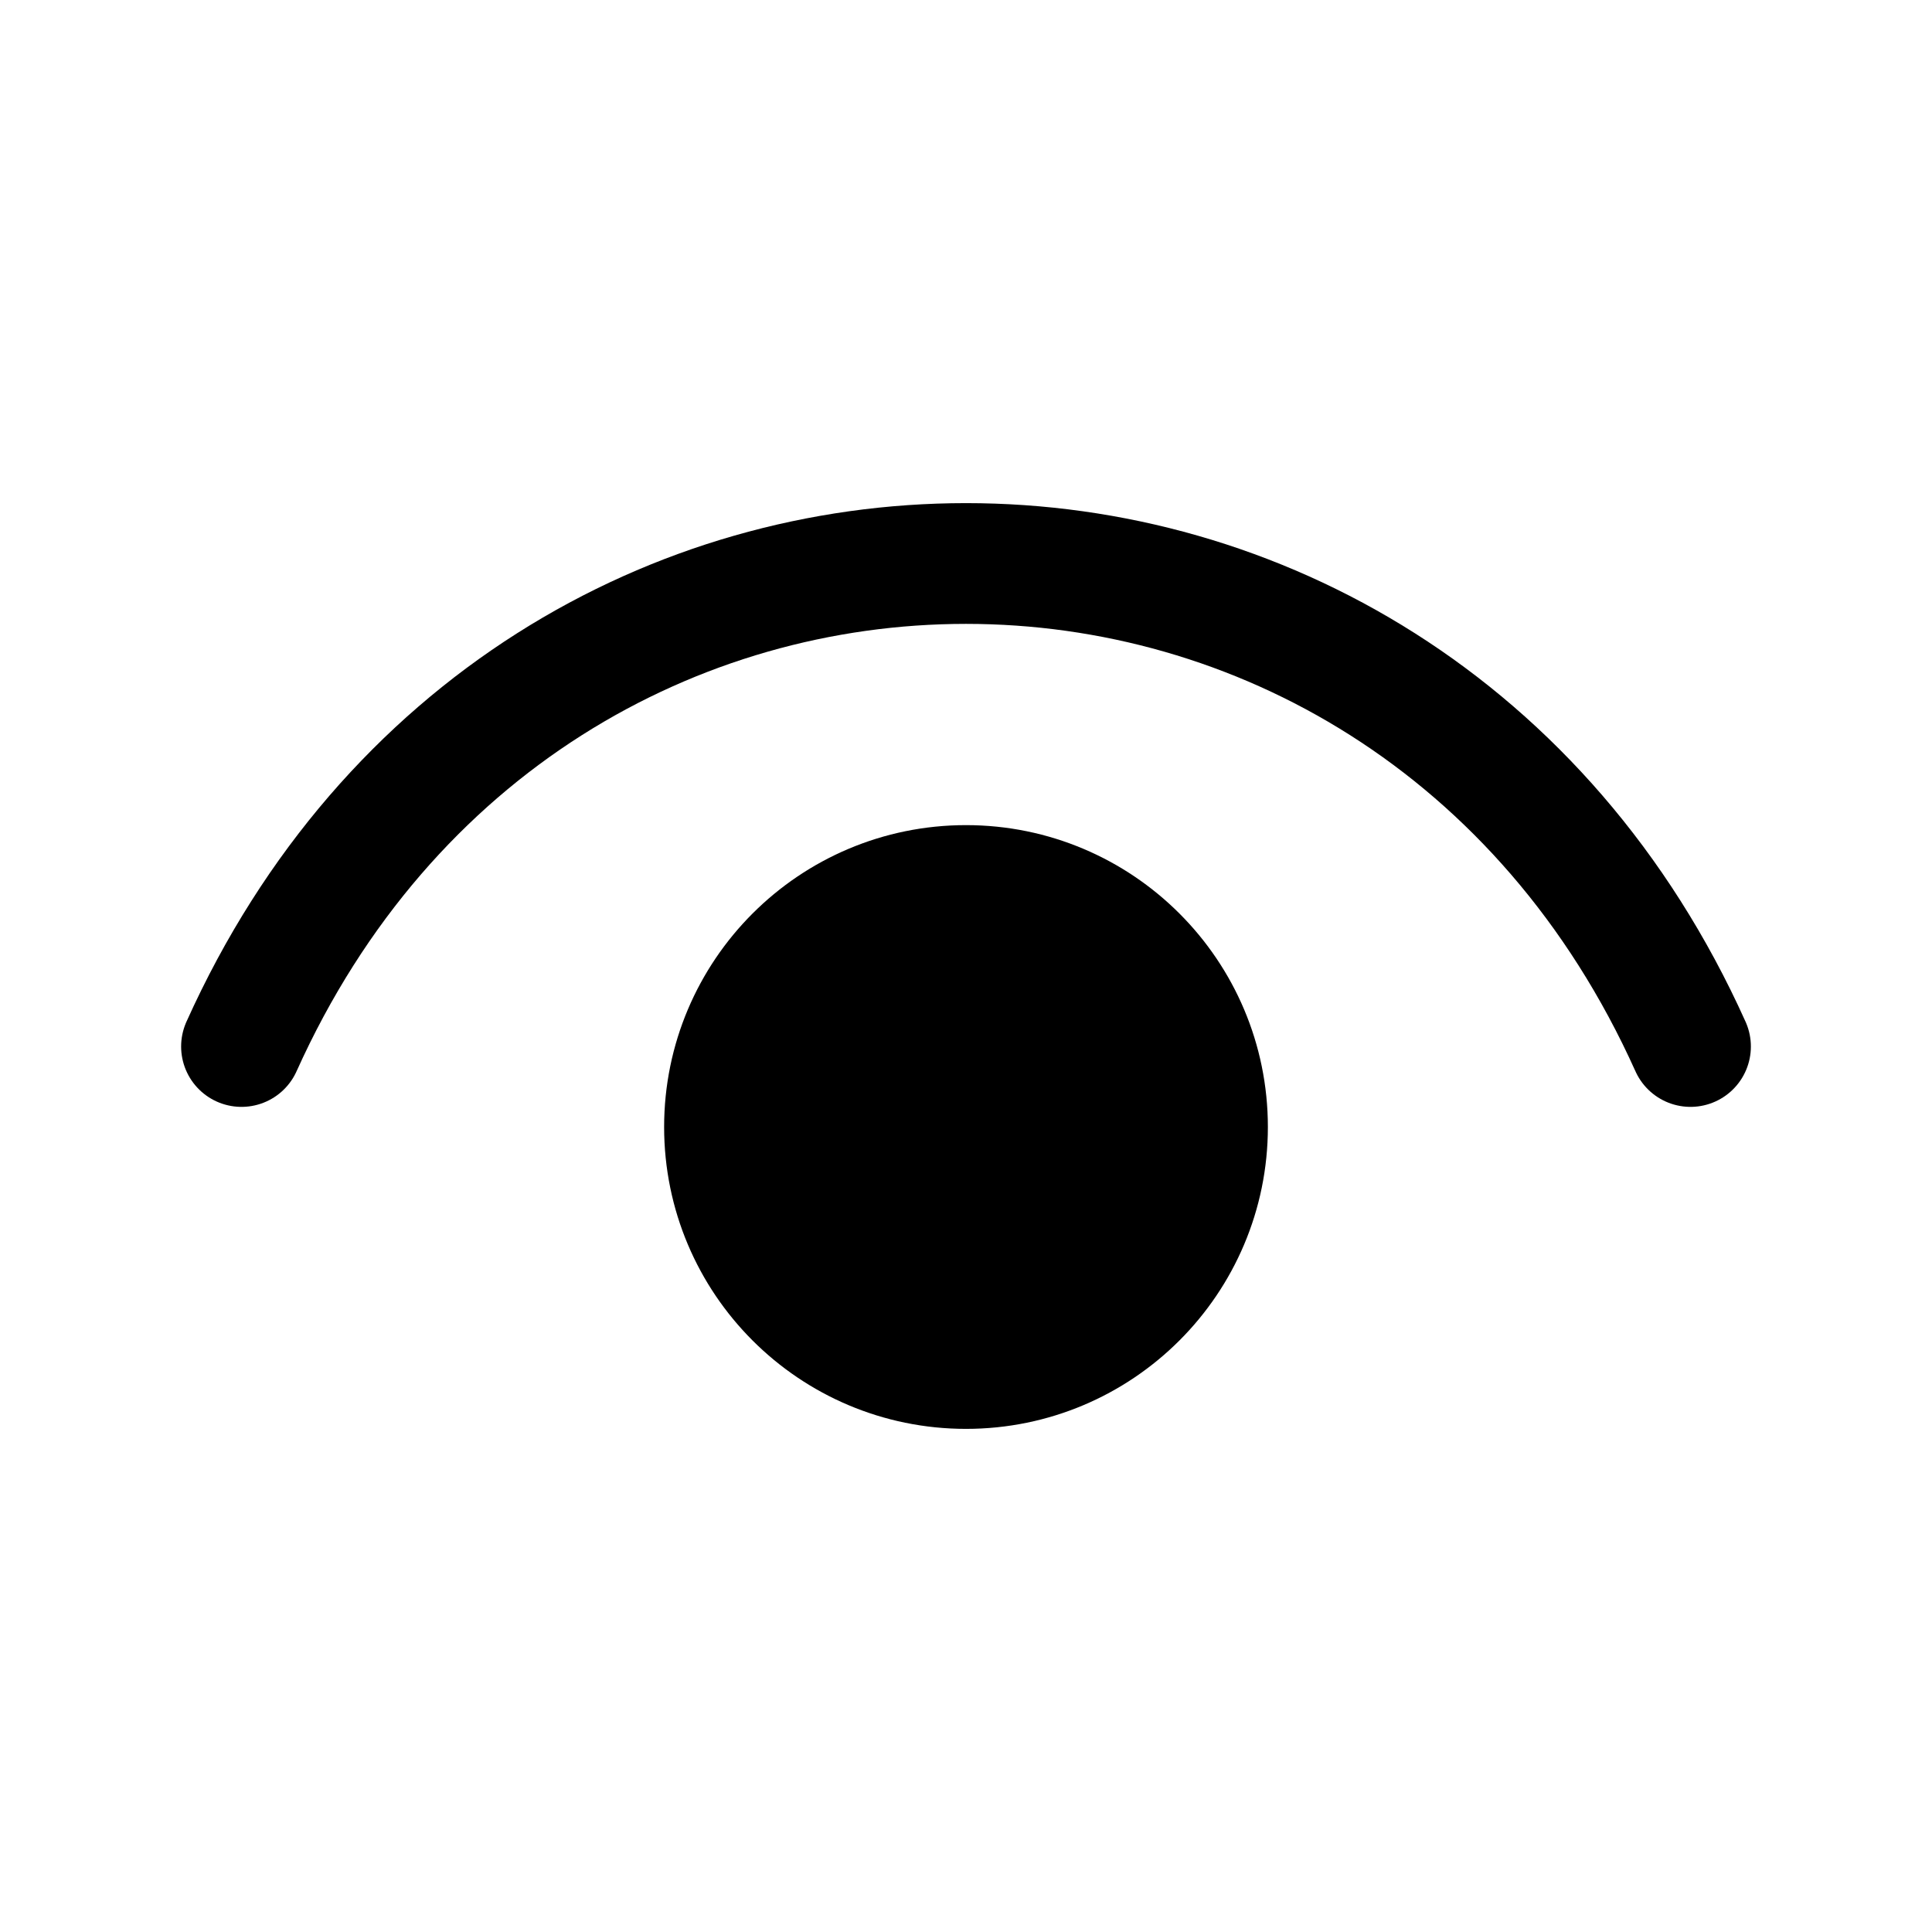
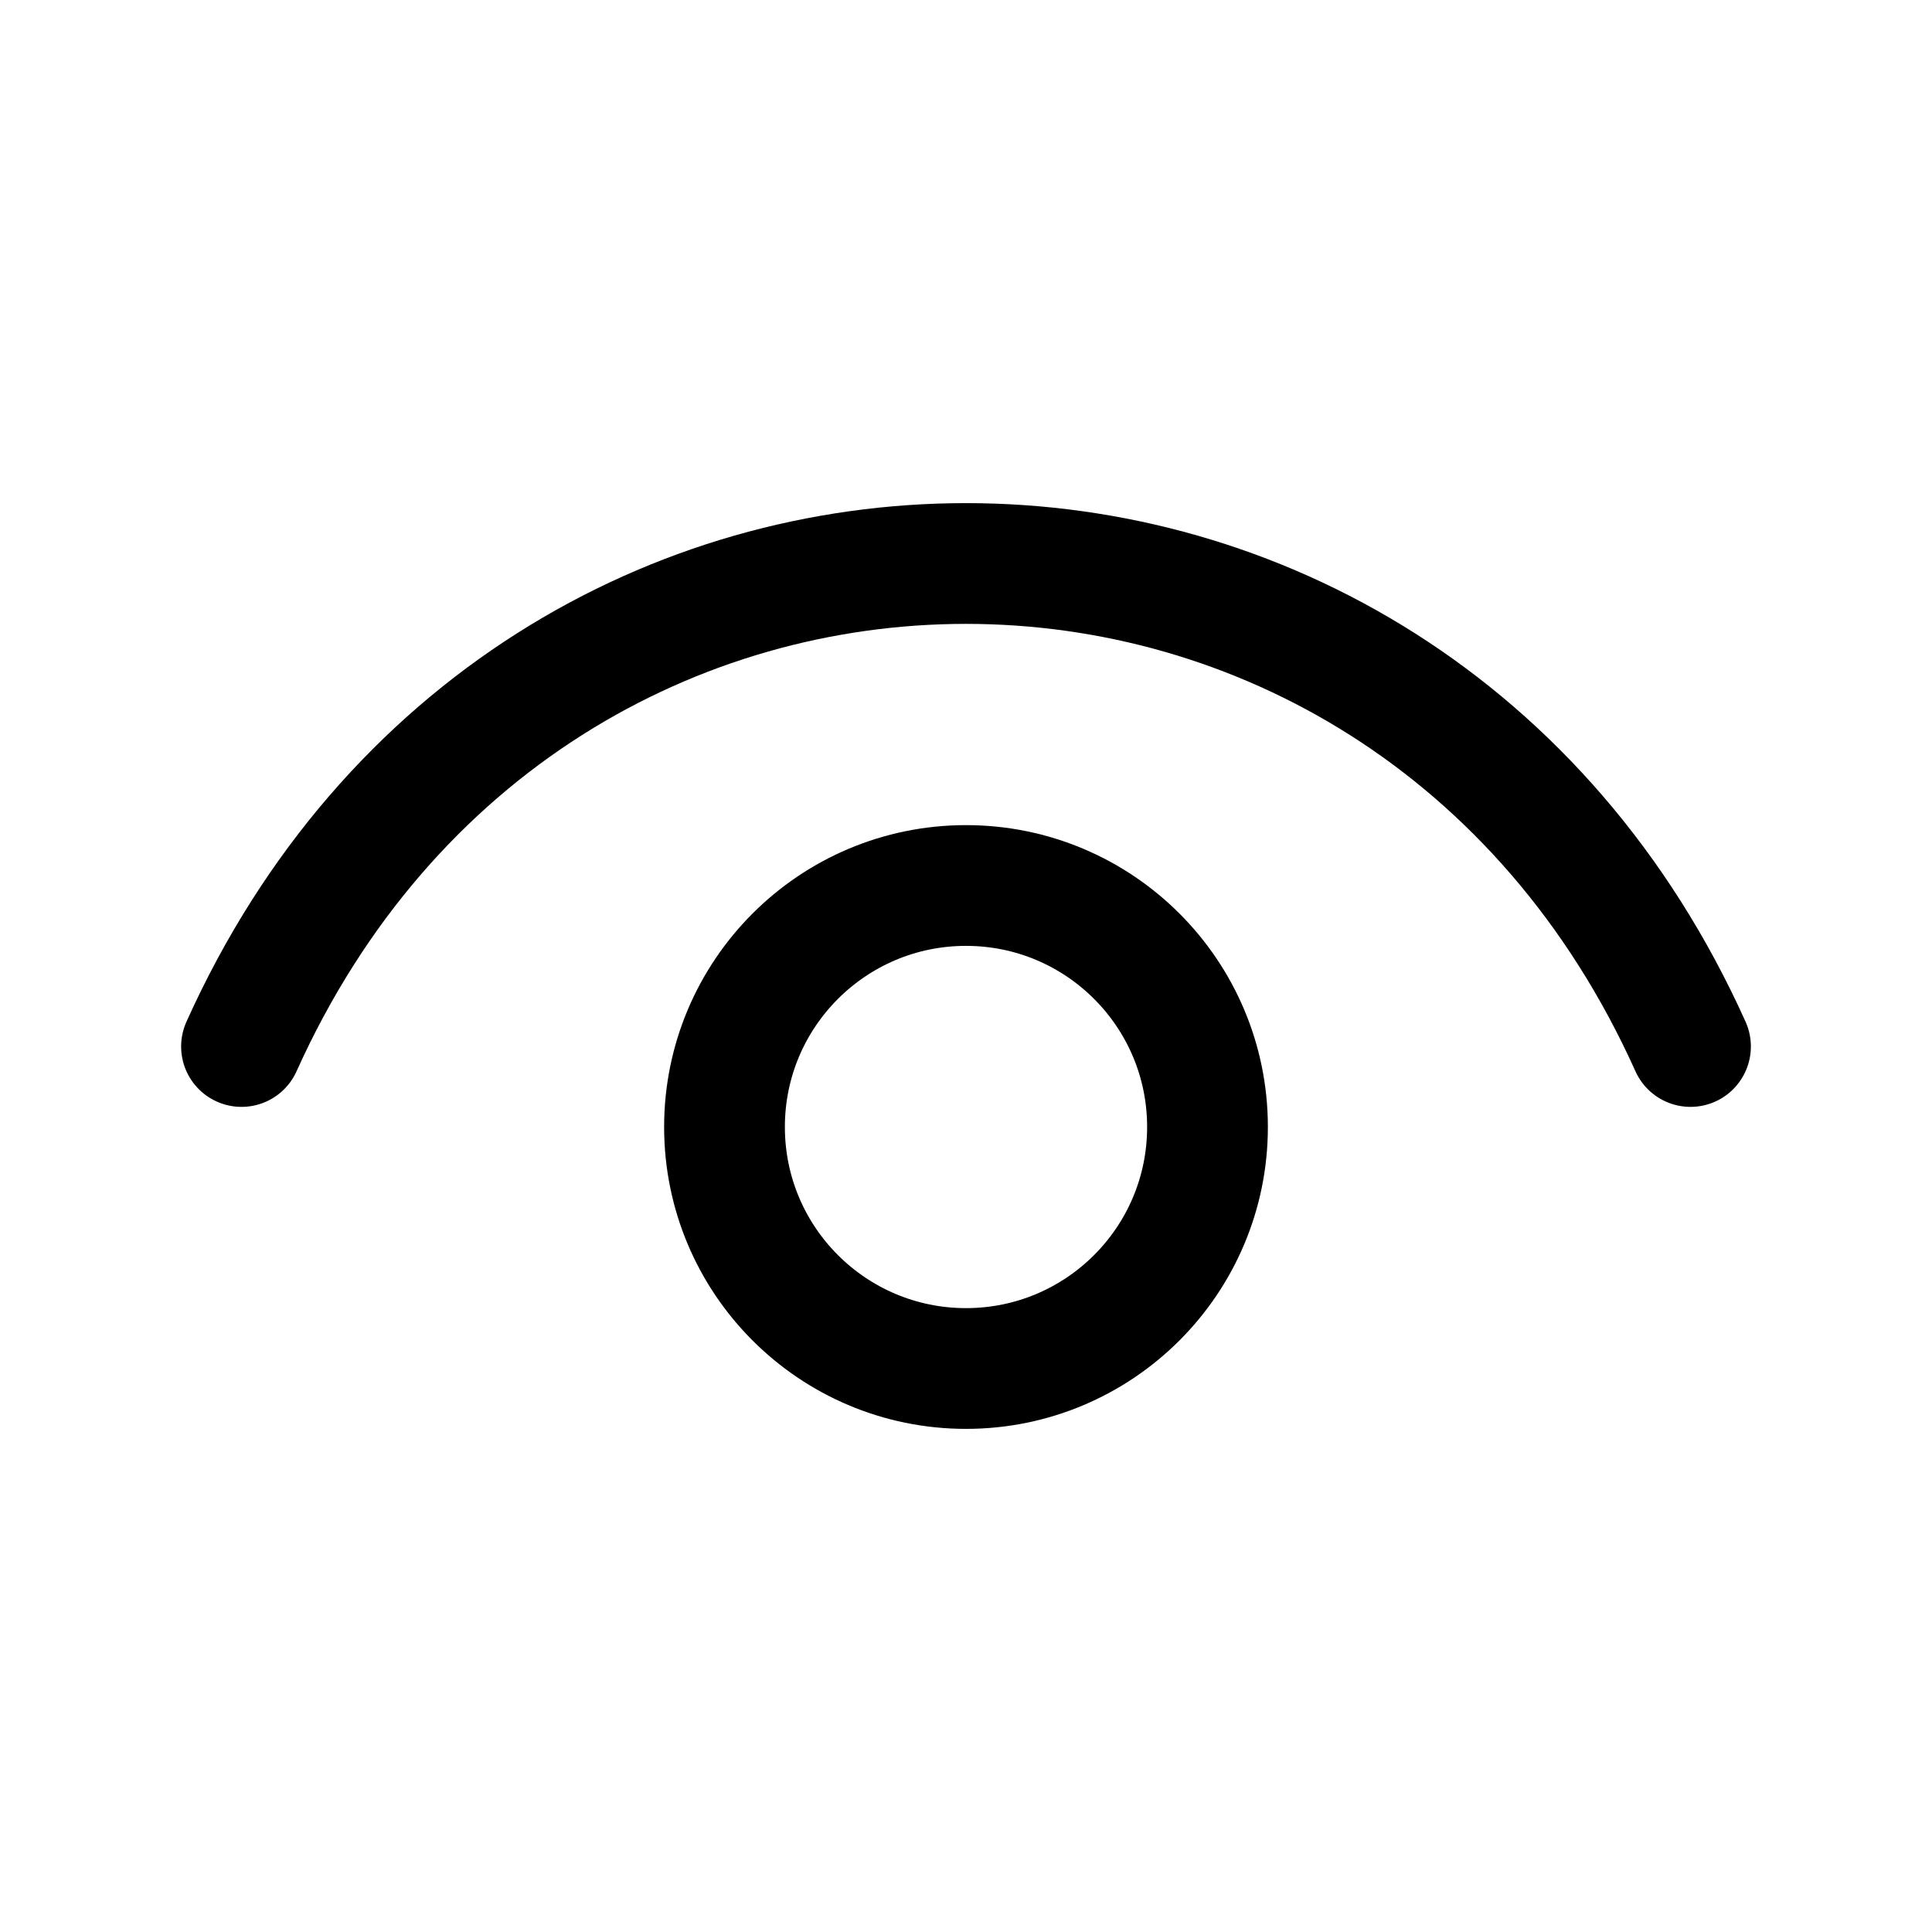
- <svg xmlns="http://www.w3.org/2000/svg" width="24" height="24" viewBox="0 0 24 24" fill="none">
-   <path d="M3 13C6.6 5 17.4 5 21 13" stroke="currentColor" stroke-width="1.5" stroke-linecap="round" stroke-linejoin="round" />
-   <path d="M12 17C10.343 17 9 15.657 9 14C9 12.343 10.343 11 12 11C13.657 11 15 12.343 15 14C15 15.657 13.657 17 12 17Z" fill="currentColor" stroke="currentColor" stroke-width="1.5" stroke-linecap="round" stroke-linejoin="round" />
+ <svg xmlns="http://www.w3.org/2000/svg" width="24" height="24" viewBox="0 0 24 24" stroke-width="1.5" fill="none">
+   <path d="M3 13C6.6 5 17.4 5 21 13" stroke="currentColor" stroke-linecap="round" stroke-linejoin="round" />
+   <path d="M12 17C10.343 17 9 15.657 9 14C9 12.343 10.343 11 12 11C13.657 11 15 12.343 15 14C15 15.657 13.657 17 12 17Z" stroke="currentColor" stroke-linecap="round" stroke-linejoin="round" />
</svg>
